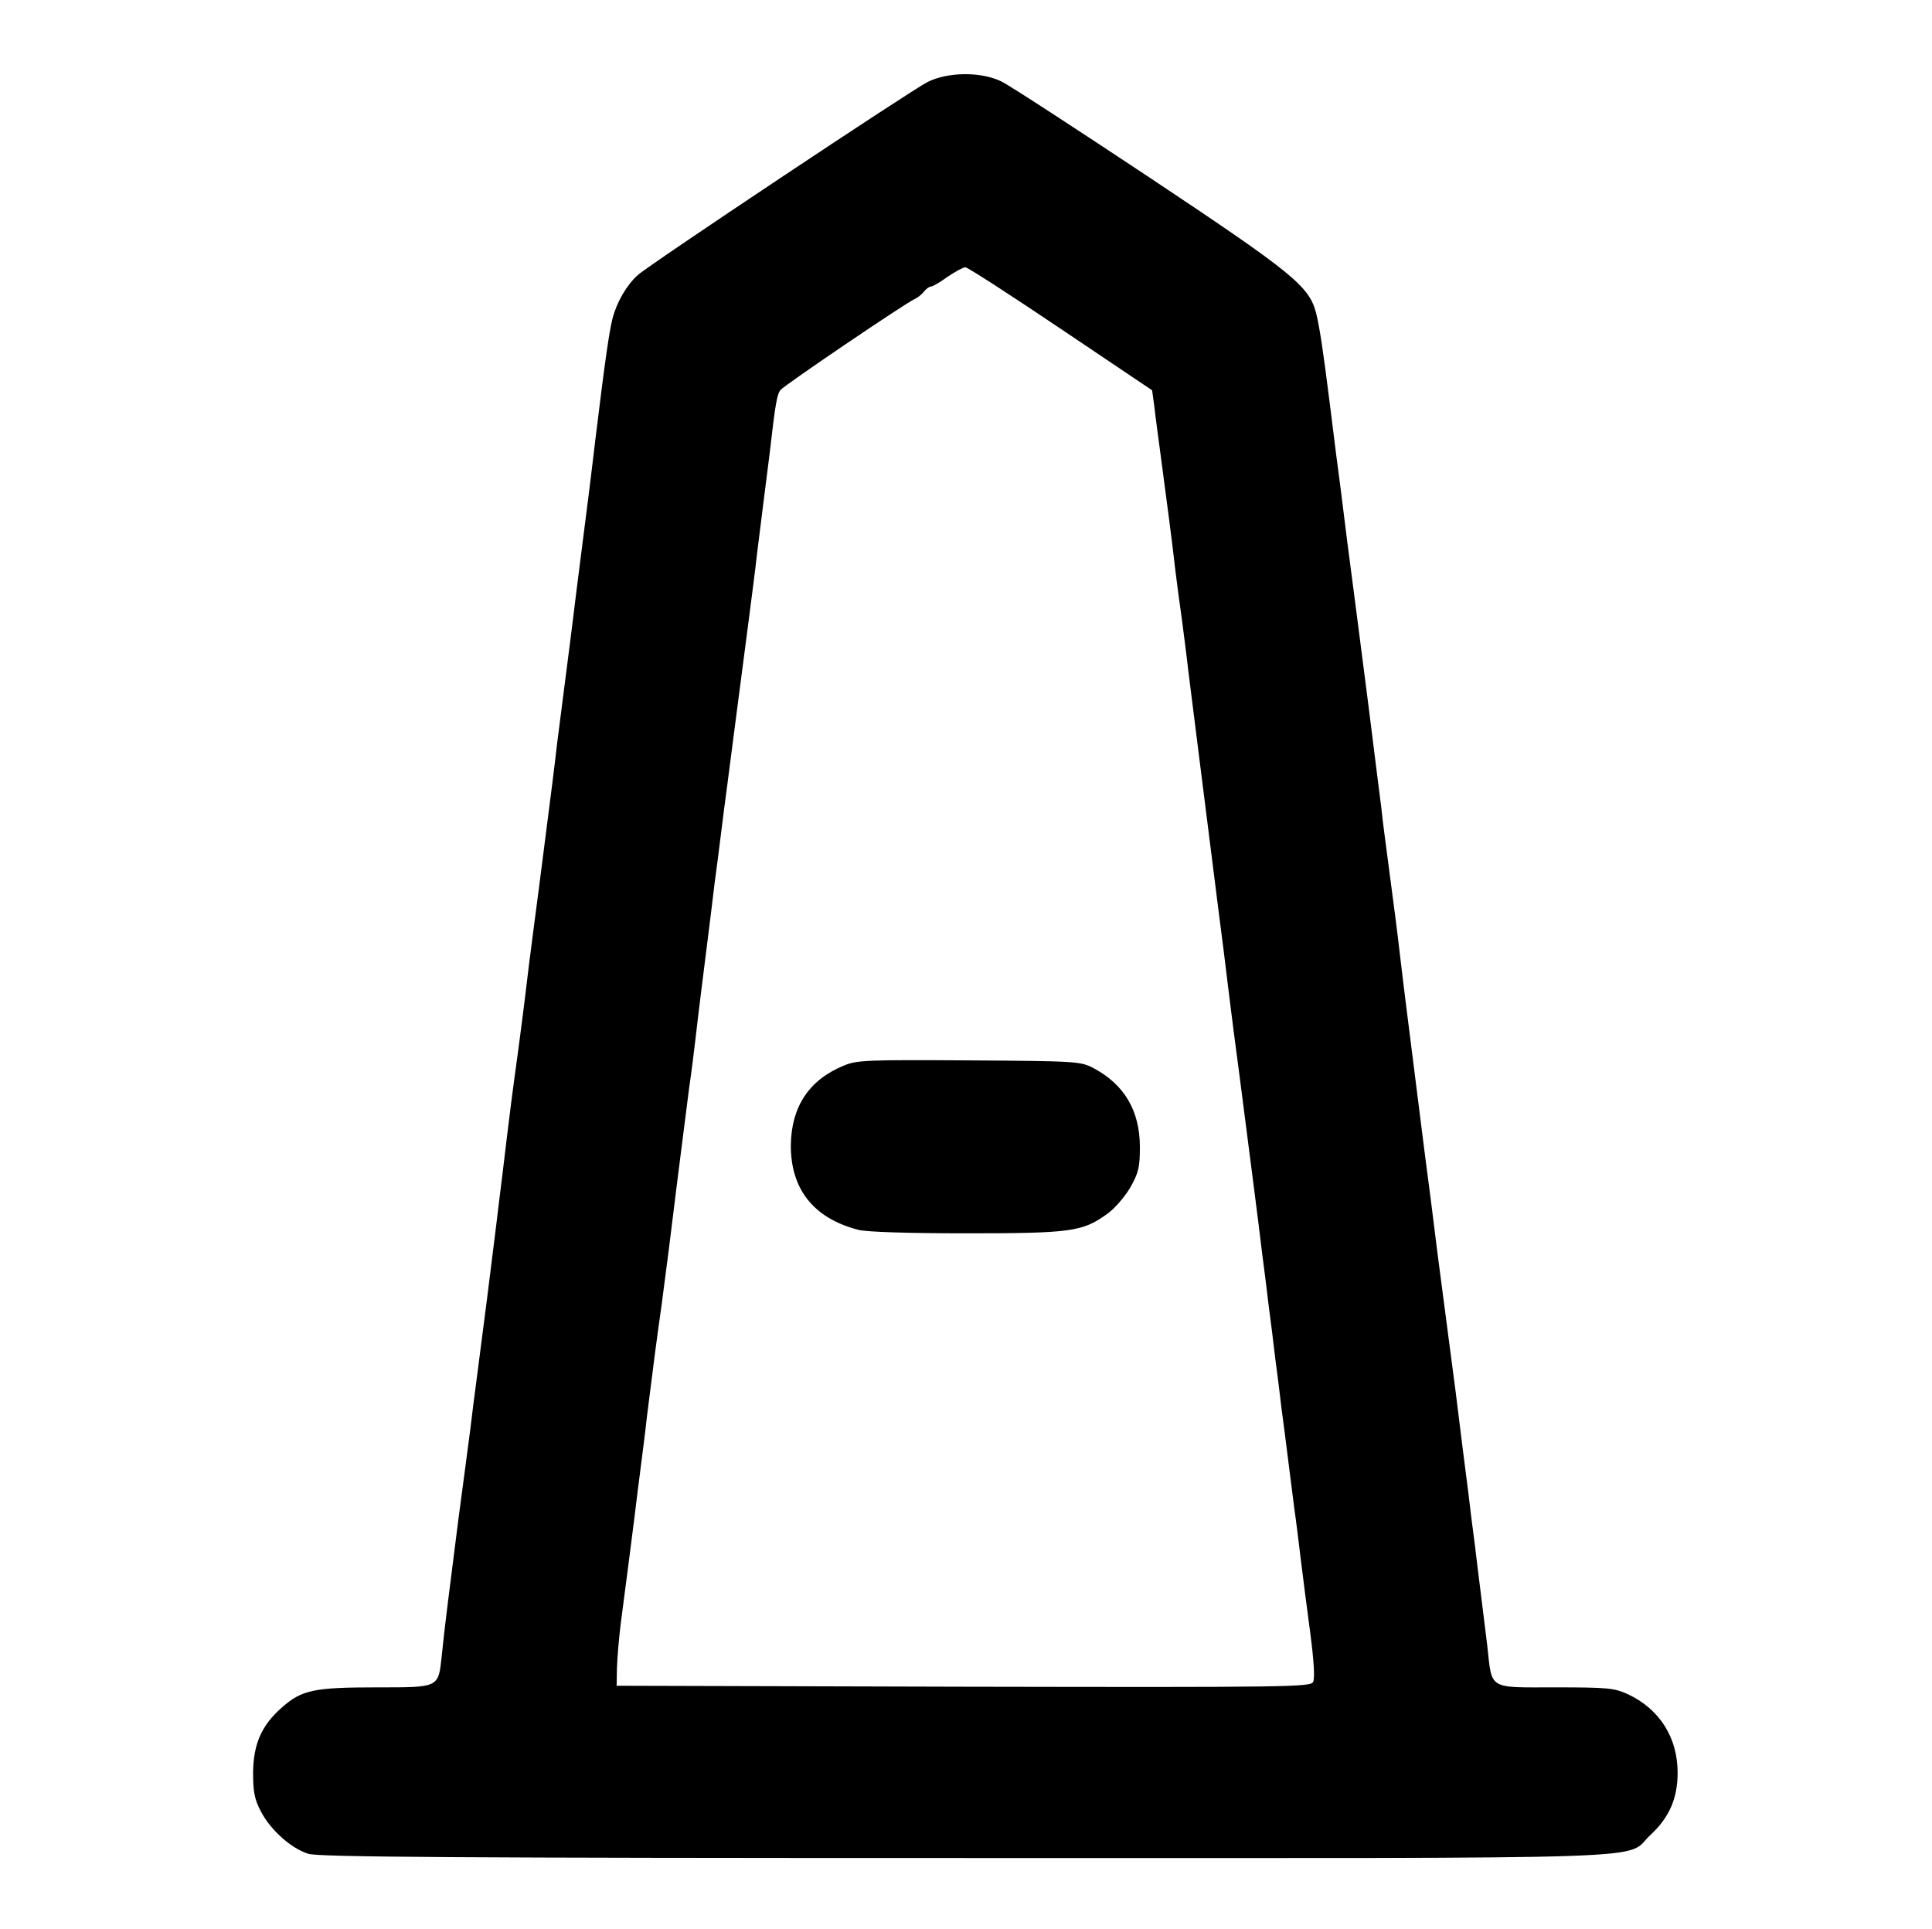
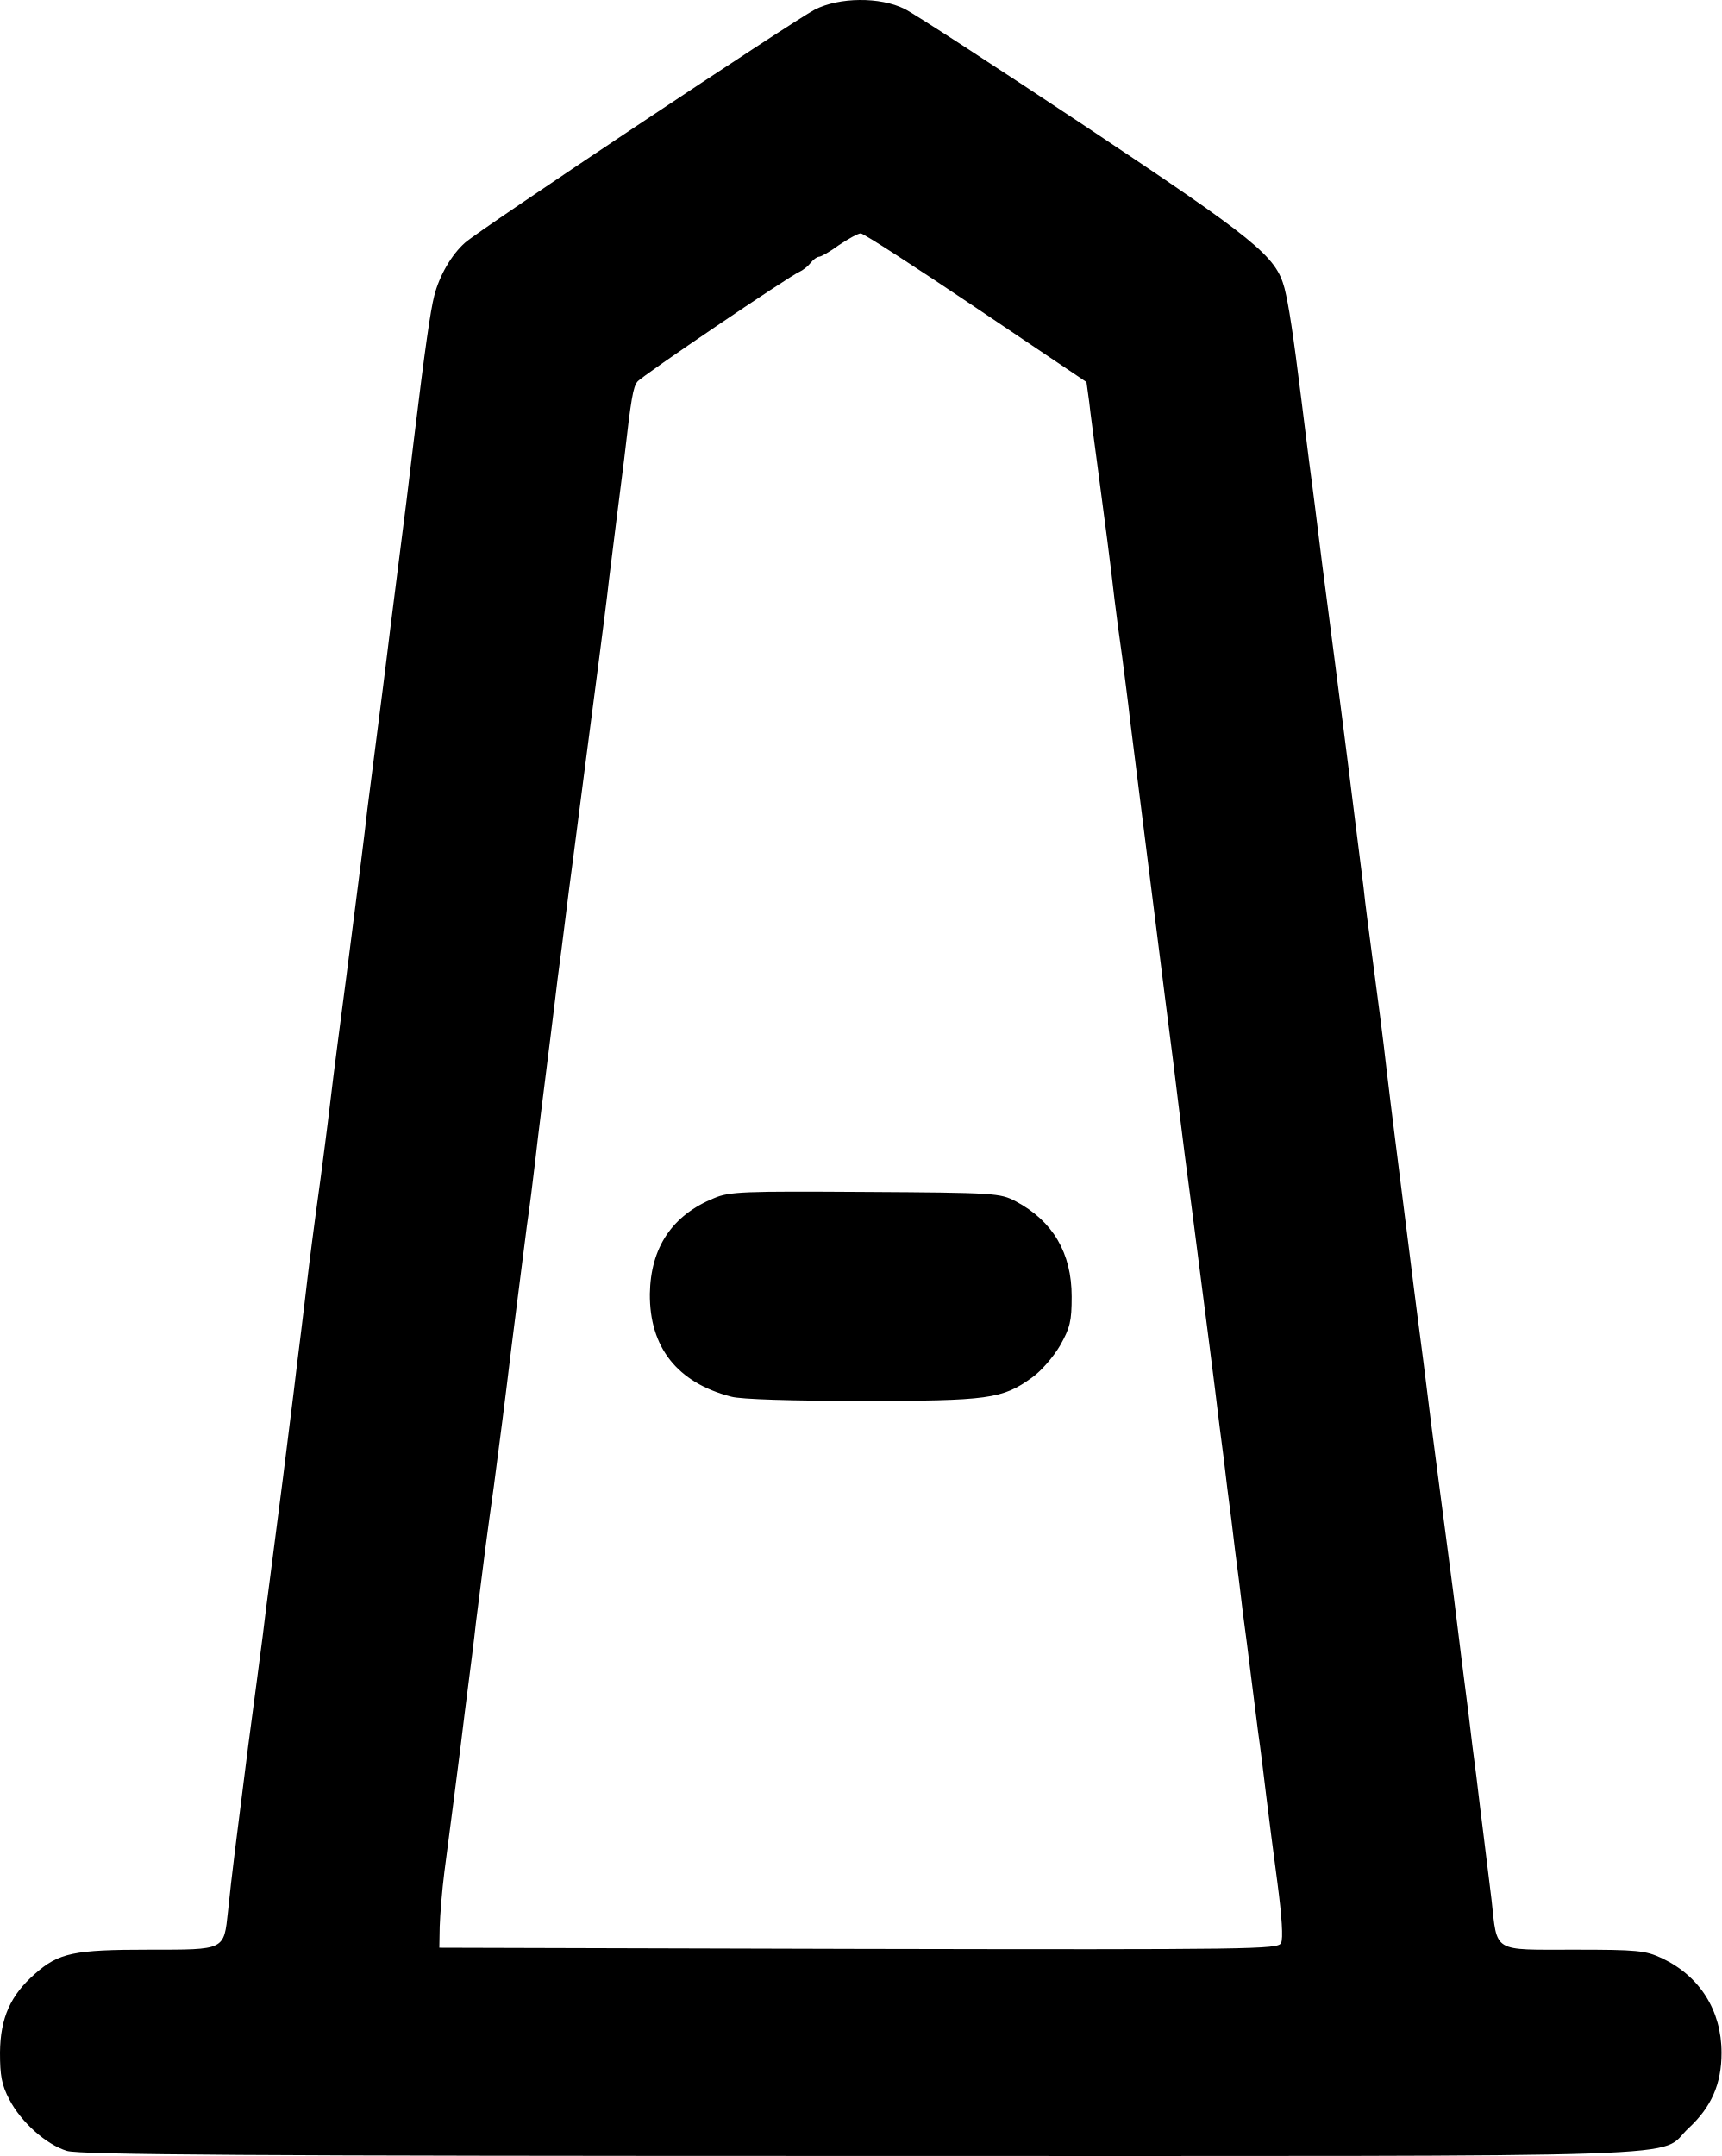
- <svg xmlns="http://www.w3.org/2000/svg" version="1.0" width="600pt" height="599pt" viewBox="0 0 600 599" preserveAspectRatio="xMidYMid meet">
-   <g transform="translate(0,599) scale(0.1,-0.1)" fill="#000000" stroke="none">
-     <path d="M2880 5735 c-53 -27 -864 -567 -899 -599 -35 -31 -66 -85 -79 -136 -10 -40 -23 -128 -53 -375 -5 -44 -14 -115 -19 -157 -9 -73 -15 -116 -40 -315 -5 -43 -14 -112 -19 -153 -22 -170 -32 -249 -41 -320 -9 -80 -15 -125 -54 -430 -14 -107 -33 -251 -41 -320 -8 -69 -20 -158 -25 -197 -18 -130 -29 -217 -35 -268 -3 -27 -10 -84 -15 -125 -5 -41 -14 -111 -19 -155 -25 -203 -29 -233 -61 -480 -5 -38 -14 -106 -19 -150 -6 -44 -22 -170 -37 -280 -30 -236 -43 -336 -52 -426 -11 -101 -6 -99 -203 -99 -193 0 -232 -8 -293 -62 -63 -55 -89 -113 -90 -202 0 -59 4 -83 24 -121 30 -58 95 -116 148 -132 33 -10 475 -13 2045 -13 2236 0 2037 -7 2123 72 58 54 84 113 84 193 0 109 -56 197 -153 243 -43 20 -63 22 -227 22 -210 0 -196 -9 -211 128 -6 48 -15 121 -20 162 -5 41 -14 111 -19 155 -6 44 -15 116 -20 160 -11 83 -22 173 -39 310 -6 44 -15 116 -21 160 -6 44 -22 168 -36 275 -13 107 -29 231 -35 275 -6 44 -14 112 -19 150 -22 173 -32 255 -41 325 -5 41 -14 111 -19 155 -10 89 -23 187 -40 315 -6 47 -16 119 -20 160 -5 41 -14 109 -19 150 -5 41 -14 113 -20 160 -6 47 -22 173 -36 280 -26 197 -40 308 -50 390 -3 25 -10 77 -15 115 -5 39 -14 111 -20 160 -21 168 -32 240 -43 284 -22 83 -73 124 -516 419 -229 152 -436 287 -461 299 -63 31 -167 30 -230 -2z m414 -766 l284 -191 7 -51 c3 -29 13 -101 21 -162 20 -150 34 -256 44 -345 5 -41 14 -109 20 -150 5 -41 15 -113 20 -160 12 -95 25 -198 39 -310 9 -70 20 -158 41 -325 5 -38 13 -106 19 -150 6 -44 17 -134 25 -200 8 -66 24 -192 36 -280 38 -296 56 -432 70 -550 6 -44 15 -116 20 -160 6 -44 15 -116 20 -160 6 -44 15 -116 20 -160 6 -44 15 -114 20 -155 5 -41 14 -109 19 -150 6 -41 15 -115 21 -165 6 -49 19 -151 29 -225 11 -84 15 -142 9 -153 -8 -16 -68 -17 -1086 -15 l-1077 3 1 55 c1 30 6 93 12 140 19 144 30 231 42 325 6 50 15 122 20 160 5 39 14 108 19 155 21 168 30 237 46 350 16 121 29 222 45 355 10 77 16 129 40 315 7 47 16 120 21 163 9 80 23 189 39 317 5 41 14 111 19 155 6 44 15 114 20 155 5 41 14 111 20 155 12 95 46 353 67 515 8 63 20 153 25 200 6 47 15 119 20 160 5 41 14 109 19 150 18 158 23 185 34 199 12 15 390 271 416 282 9 4 22 14 29 23 7 9 17 16 22 16 5 0 28 13 51 30 24 16 49 30 56 30 7 0 140 -86 296 -191z M2621 2681 c-108 -44 -163 -127 -165 -246 -1 -137 70 -228 209 -264 24 -7 160 -11 336 -11 325 0 361 5 437 60 23 16 55 53 72 82 26 46 30 63 30 126 0 112 -48 194 -144 245 -40 21 -53 22 -386 24 -314 2 -349 1 -389 -16z" />
+ <svg xmlns="http://www.w3.org/2000/svg" version="1.0" width="442.4pt" height="553.98pt" viewBox="0 0 442.4 553.98" preserveAspectRatio="xMidYMid" id="svg1">
+   <defs id="defs1" />
+   <g transform="matrix(0.1,0,0,-0.1,-78.6,575.9638)" fill="#000000" stroke="none" id="g1">
+     <path d="m 2880,5735 c -53,-27 -864,-567 -899,-599 -35,-31 -66,-85 -79,-136 -10,-40 -23,-128 -53,-375 -5,-44 -14,-115 -19,-157 -9,-73 -15,-116 -40,-315 -5,-43 -14,-112 -19,-153 -22,-170 -32,-249 -41,-320 -9,-80 -15,-125 -54,-430 -14,-107 -33,-251 -41,-320 -8,-69 -20,-158 -25,-197 -18,-130 -29,-217 -35,-268 -3,-27 -10,-84 -15,-125 -5,-41 -14,-111 -19,-155 -25,-203 -29,-233 -61,-480 -5,-38 -14,-106 -19,-150 -6,-44 -22,-170 -37,-280 -30,-236 -43,-336 -52,-426 -11,-101 -6,-99 -203,-99 -193,0 -232,-8 -293,-62 -63,-55 -89,-113 -90,-202 0,-59 4,-83 24,-121 30,-58 95,-116 148,-132 33,-10 475,-13 2045,-13 2236,0 2037,-7 2123,72 58,54 84,113 84,193 0,109 -56,197 -153,243 -43,20 -63,22 -227,22 -210,0 -196,-9 -211,128 -6,48 -15,121 -20,162 -5,41 -14,111 -19,155 -6,44 -15,116 -20,160 -11,83 -22,173 -39,310 -6,44 -15,116 -21,160 -6,44 -22,168 -36,275 -13,107 -29,231 -35,275 -6,44 -14,112 -19,150 -22,173 -32,255 -41,325 -5,41 -14,111 -19,155 -10,89 -23,187 -40,315 -6,47 -16,119 -20,160 -5,41 -14,109 -19,150 -5,41 -14,113 -20,160 -6,47 -22,173 -36,280 -26,197 -40,308 -50,390 -3,25 -10,77 -15,115 -5,39 -14,111 -20,160 -21,168 -32,240 -43,284 -22,83 -73,124 -516,419 -229,152 -436,287 -461,299 -63,31 -167,30 -230,-2 z m 414,-766 284,-191 7,-51 c 3,-29 13,-101 21,-162 20,-150 34,-256 44,-345 5,-41 14,-109 20,-150 5,-41 15,-113 20,-160 12,-95 25,-198 39,-310 9,-70 20,-158 41,-325 5,-38 13,-106 19,-150 6,-44 17,-134 25,-200 8,-66 24,-192 36,-280 38,-296 56,-432 70,-550 6,-44 15,-116 20,-160 6,-44 15,-116 20,-160 6,-44 15,-116 20,-160 6,-44 15,-114 20,-155 5,-41 14,-109 19,-150 6,-41 15,-115 21,-165 6,-49 19,-151 29,-225 11,-84 15,-142 9,-153 -8,-16 -68,-17 -1086,-15 l -1077,3 1,55 c 1,30 6,93 12,140 19,144 30,231 42,325 6,50 15,122 20,160 5,39 14,108 19,155 21,168 30,237 46,350 16,121 29,222 45,355 10,77 16,129 40,315 7,47 16,120 21,163 9,80 23,189 39,317 5,41 14,111 19,155 6,44 15,114 20,155 5,41 14,111 20,155 12,95 46,353 67,515 8,63 20,153 25,200 6,47 15,119 20,160 5,41 14,109 19,150 18,158 23,185 34,199 12,15 390,271 416,282 9,4 22,14 29,23 7,9 17,16 22,16 5,0 28,13 51,30 24,16 49,30 56,30 7,0 140,-86 296,-191 z M 2621,2681 c -108,-44 -163,-127 -165,-246 -1,-137 70,-228 209,-264 24,-7 160,-11 336,-11 325,0 361,5 437,60 23,16 55,53 72,82 26,46 30,63 30,126 0,112 -48,194 -144,245 -40,21 -53,22 -386,24 -314,2 -349,1 -389,-16 z" id="path1" />
  </g>
</svg>
